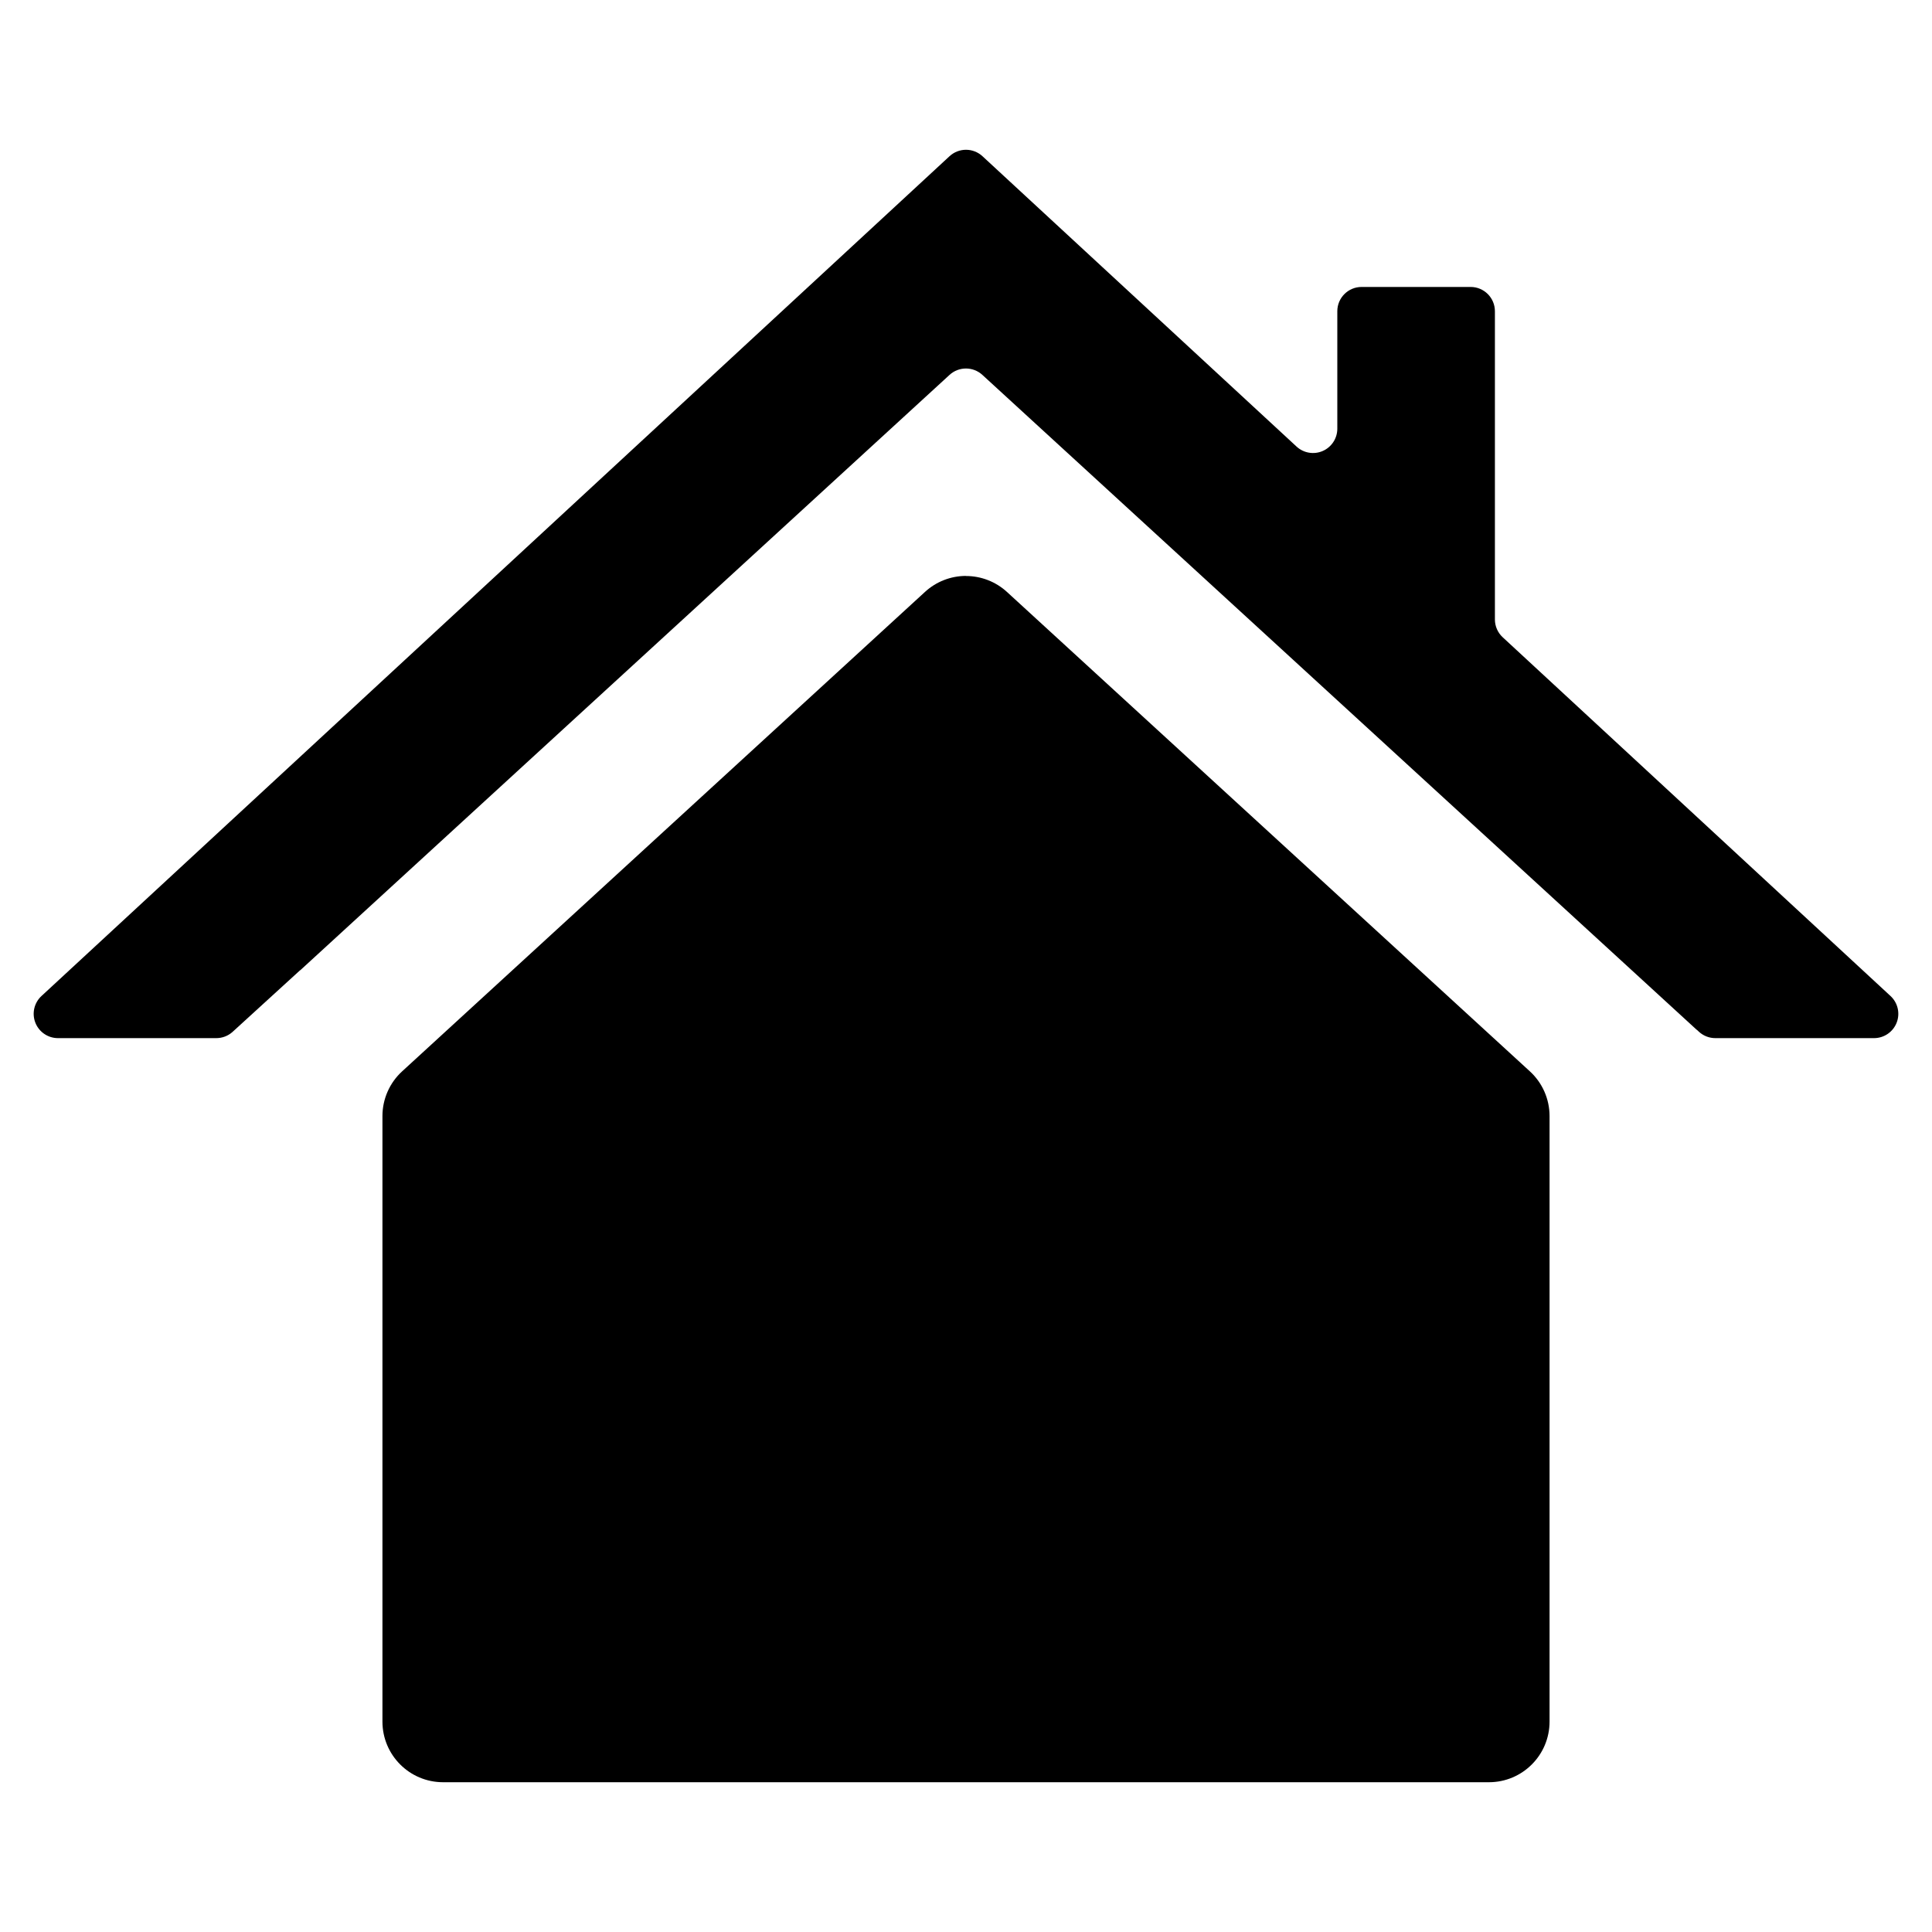
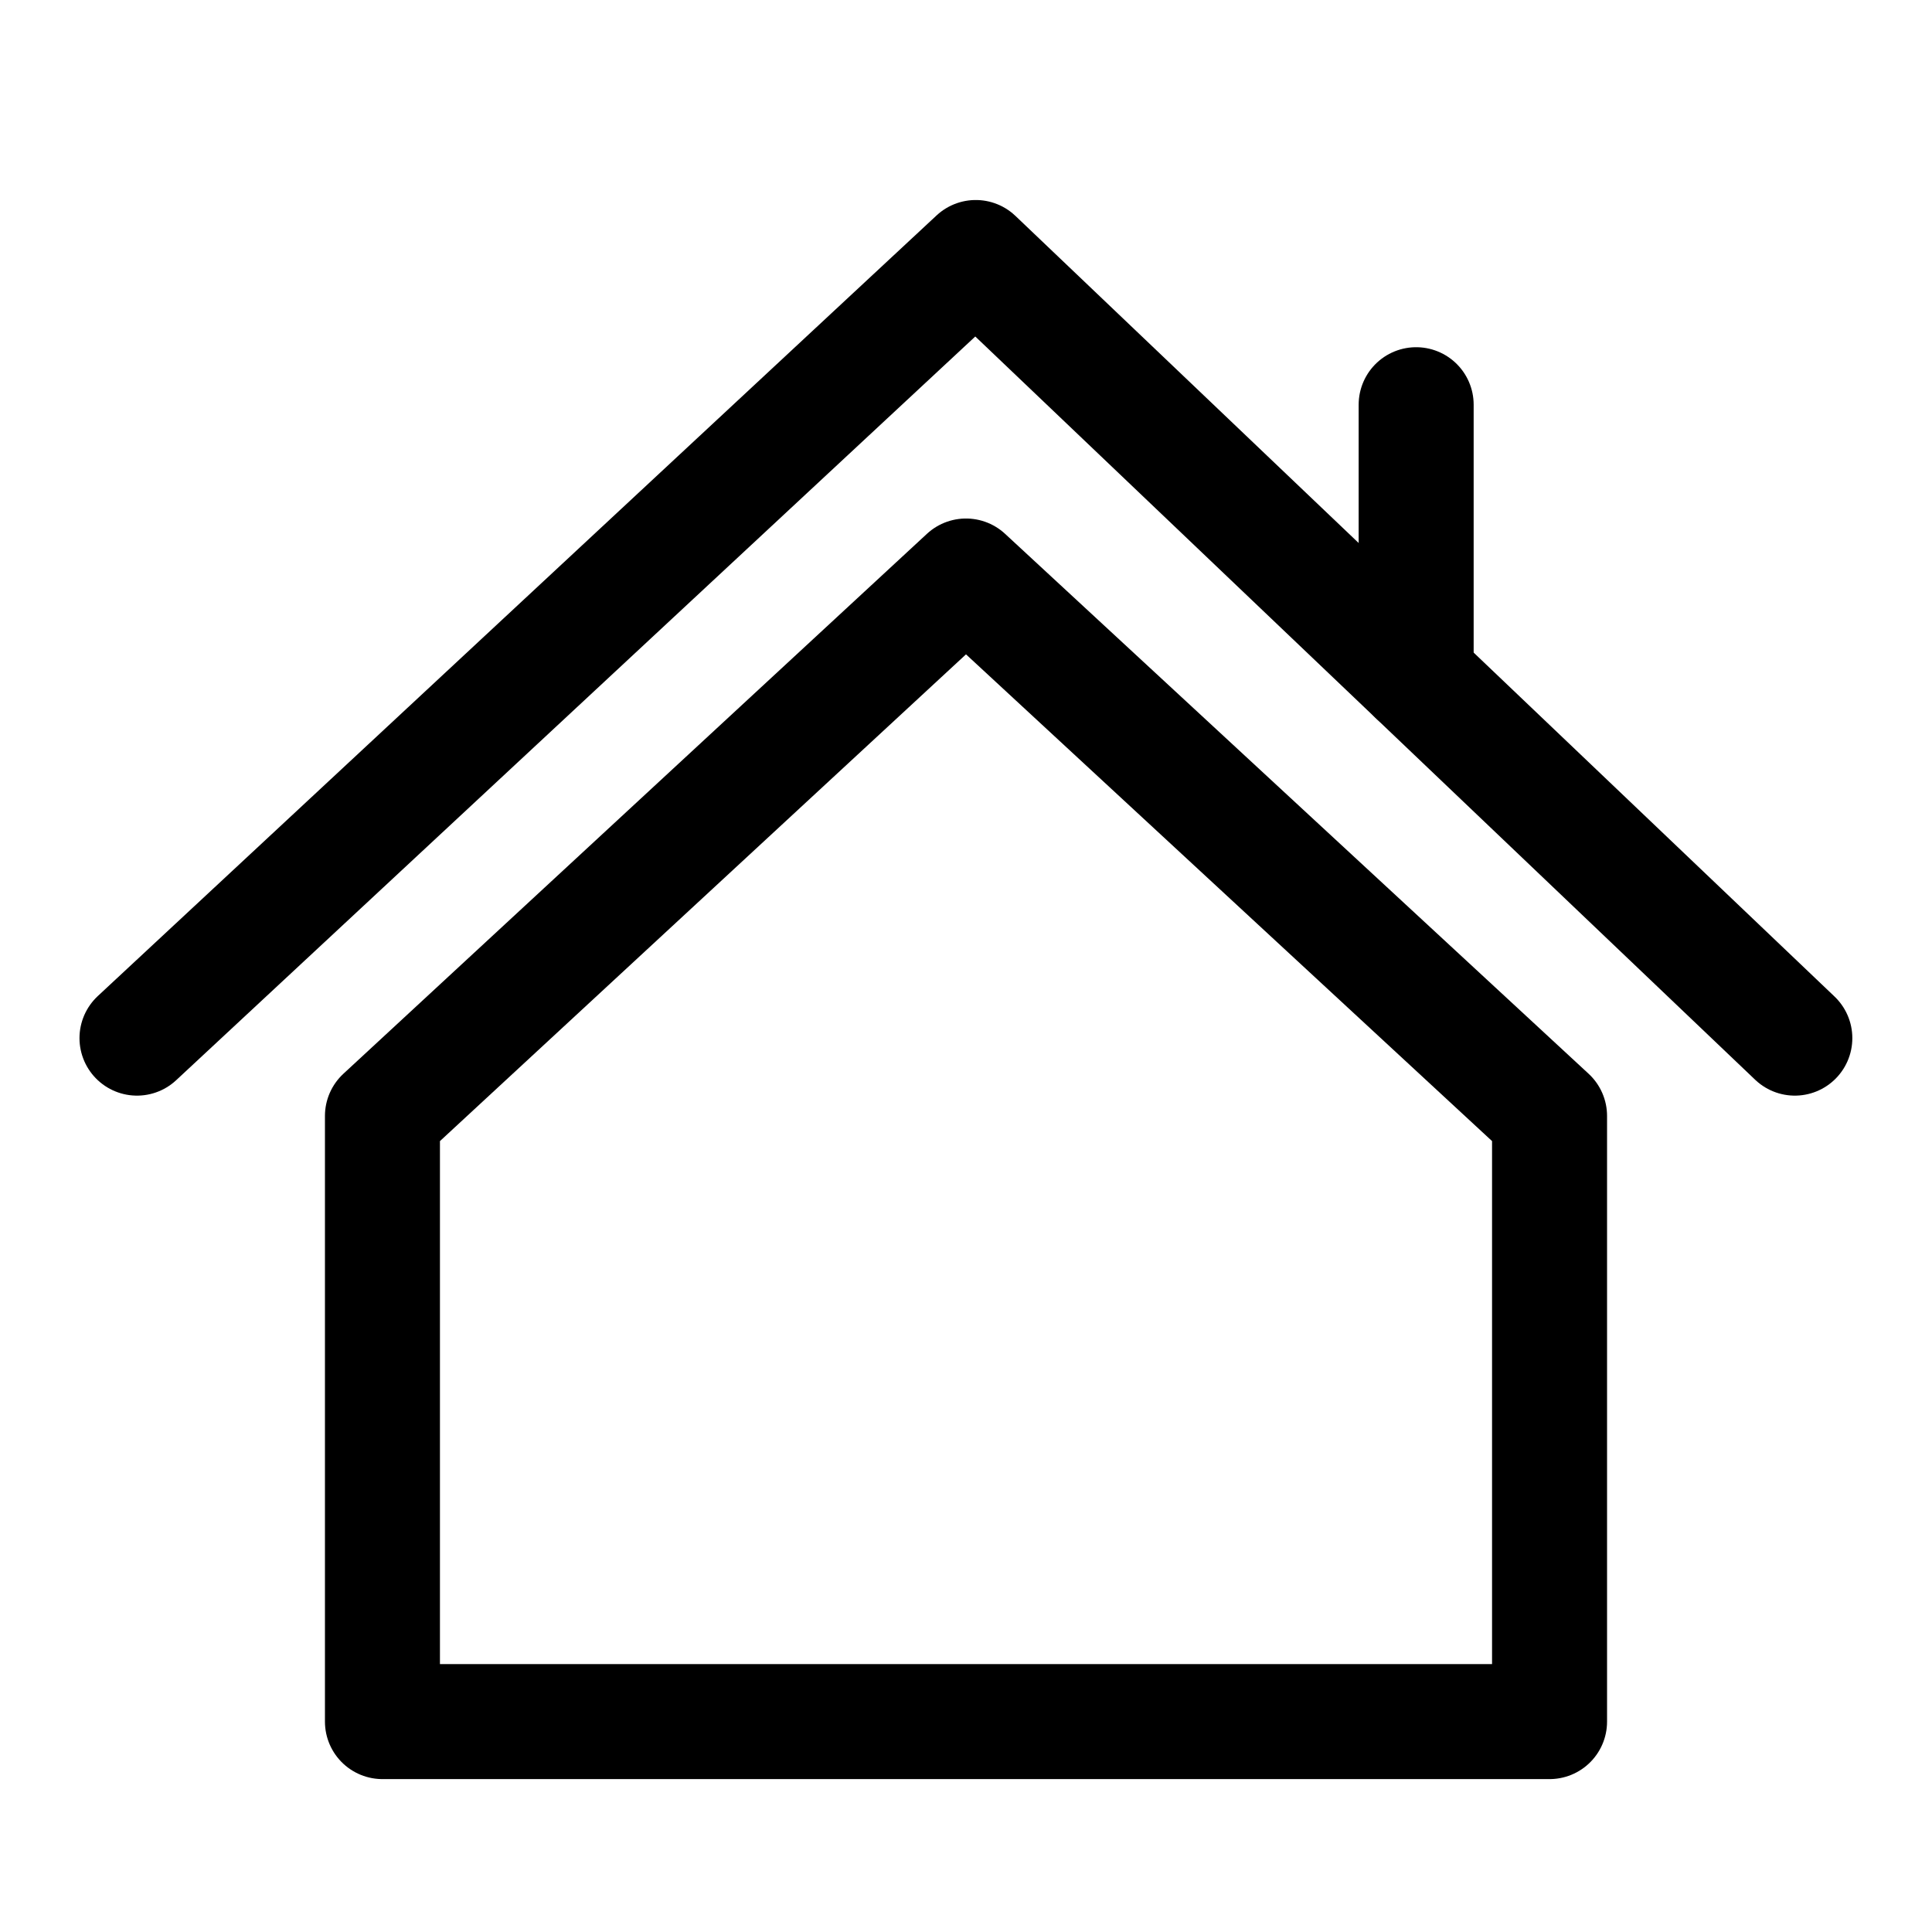
- <svg xmlns="http://www.w3.org/2000/svg" width="21" height="21" viewBox="0 0 21 21">
-   <path id="path4" class="st2" d="m 10.5,1.628 a 0.264,0.264 0 0 0 -0.179,0.07 L 0.45,10.827 a 0.264,0.264 0 0 0 0.179,0.457 H 2.35 a 0.264,0.264 0 0 0 0.177,-0.067 l 0.735,-0.671 a 0.264,0.264 0 0 0 0.002,0 L 10.321,4.075 a 0.264,0.264 0 0 1 0.357,0 l 7.765,7.119 a 0.264,0.264 0 0 0 0.002,0 l 0.003,0.003 0.019,0.018 a 0.264,0.264 0 0 0 0.179,0.069 h 1.725 a 0.264,0.264 0 0 0 0.179,-0.457 L 16.334,6.927 A 0.264,0.264 0 0 1 16.249,6.734 V 3.383 A 0.264,0.264 0 0 0 15.985,3.119 h -1.185 a 0.264,0.264 0 0 0 -0.264,0.263 v 1.28 a 0.264,0.264 0 0 1 -0.442,0.193 L 10.679,1.698 a 0.264,0.264 0 0 0 -0.179,-0.07 z m -1.4e-4,4.632 A 0.659,0.659 0 0 0 10.054,6.434 L 4.371,11.645 a 0.659,0.659 0 0 0 -0.214,0.485 v 6.583 a 0.659,0.659 0 0 0 0.659,0.659 H 16.184 a 0.659,0.659 0 0 0 0.659,-0.659 v -6.583 a 0.659,0.659 0 0 0 -0.214,-0.485 l -5.684,-5.211 a 0.659,0.659 0 0 0 -0.445,-0.173 z" style="fill:#000000;fill-opacity:1;stroke:none;stroke-width:0.035;stroke-linecap:round;stroke-linejoin:round" />
+ <svg xmlns="http://www.w3.org/2000/svg" width="21" height="21" version="1.1" viewBox="0 0 21 21">
+   <g fill="none" stroke="#000" stroke-linecap="round" stroke-linejoin="round" stroke-width="1.25">
+     <path d="m1.489 11.284 9.117-8.485 8.903 8.485" />
+     <path d="m15.393 4.399v2.961" />
+     <path d="m4.157 18.713v-6.583l6.343-5.869 6.343 5.869v6.583z" />
+   </g>
</svg>
